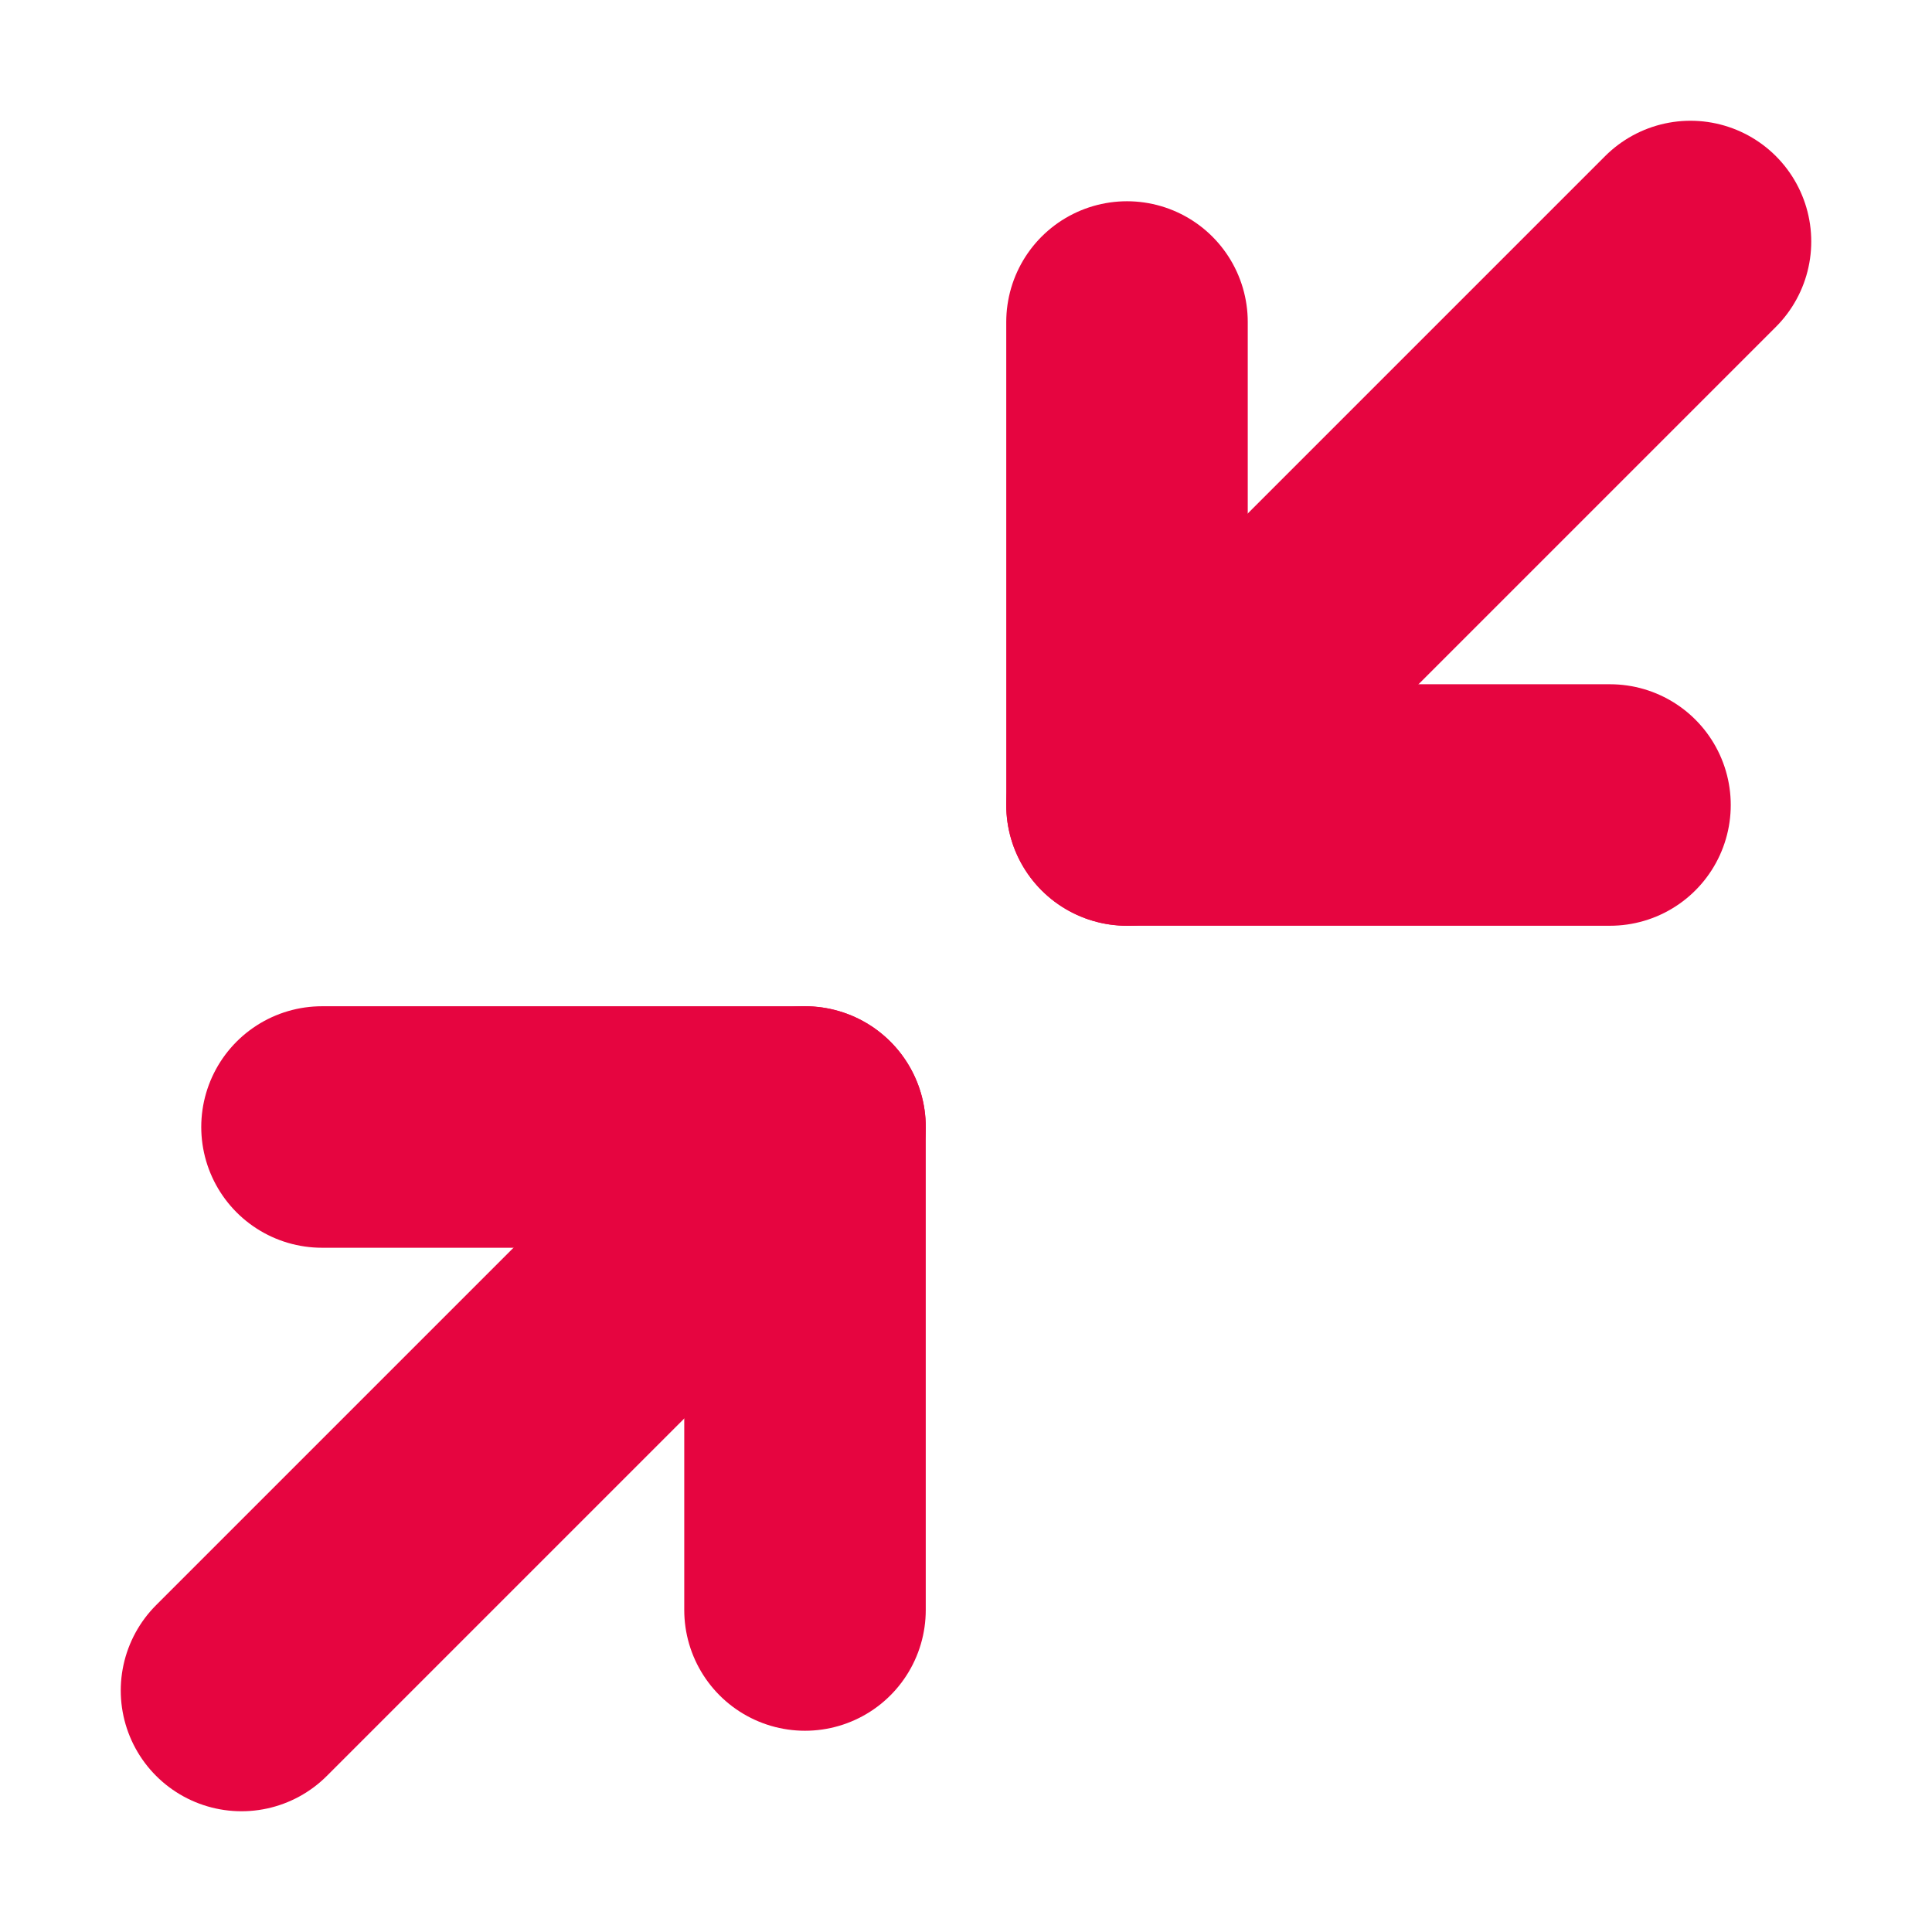
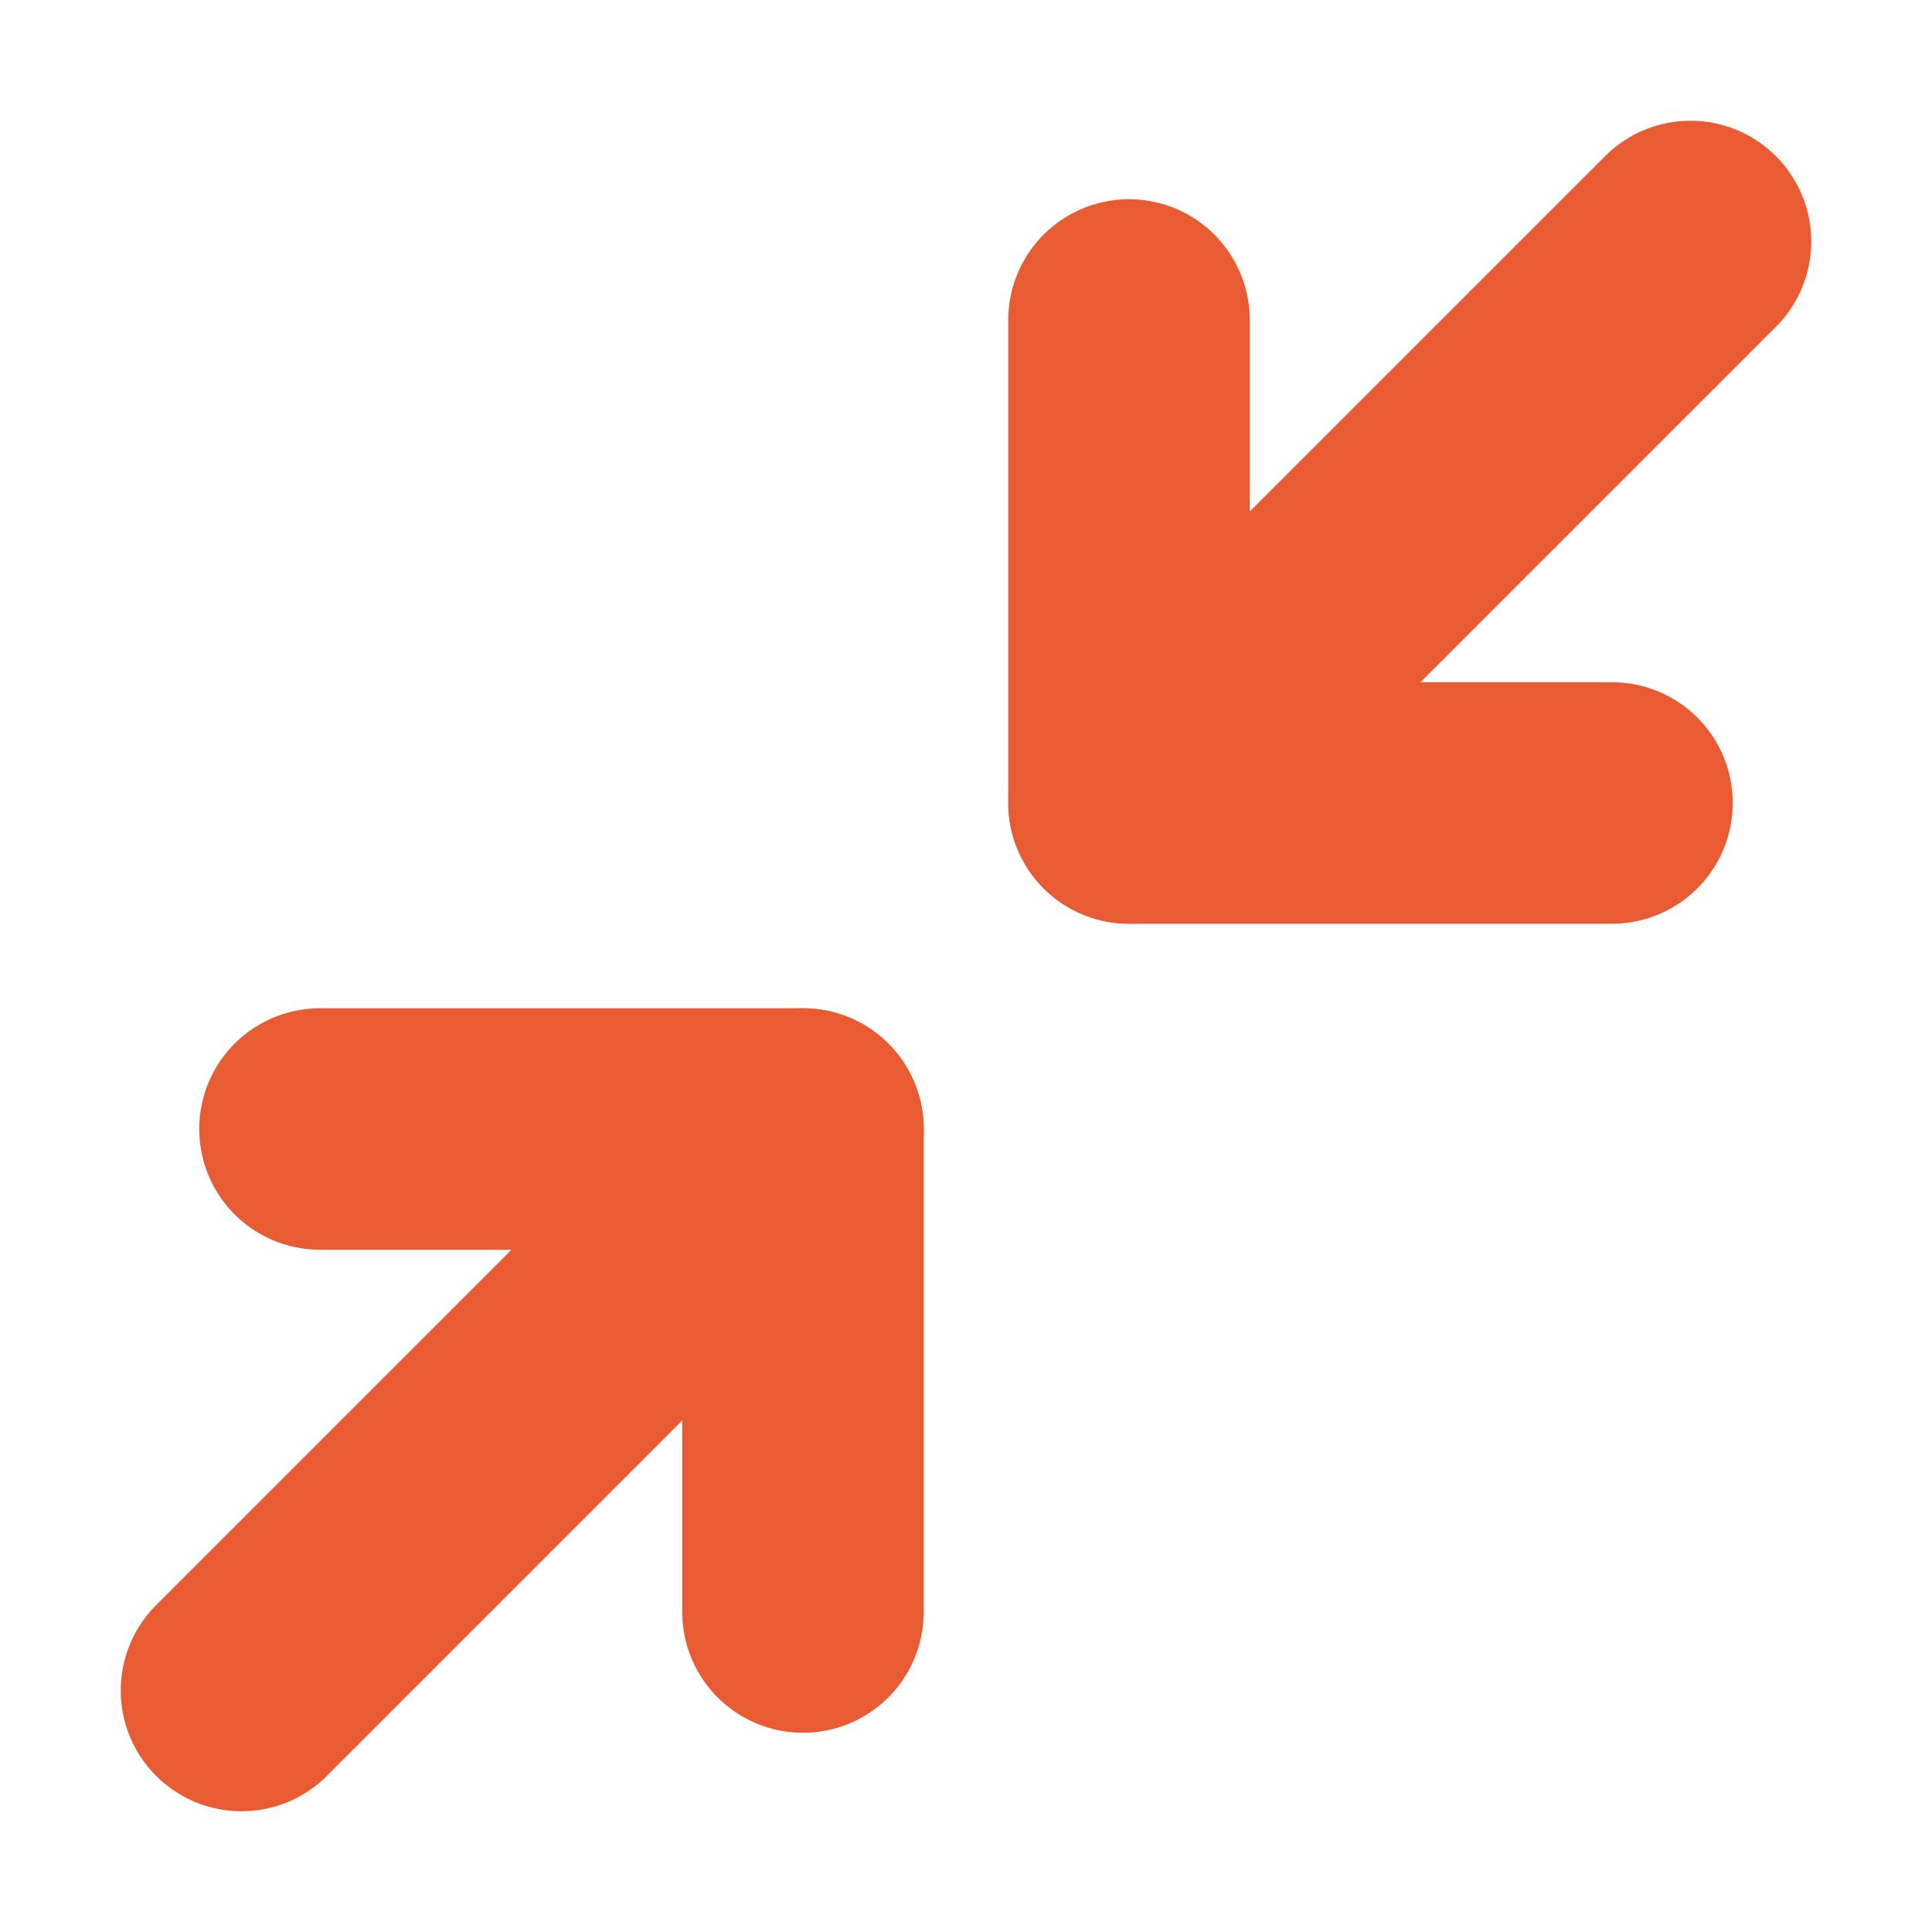
- <svg xmlns="http://www.w3.org/2000/svg" width="32" height="32" viewBox="0 0 24 24" fill="none" stroke="#e60540" stroke-width="3" stroke-linecap="round" stroke-linejoin="round" class="feather feather-minimize-2">
-   <polyline points="4 14 10 14 10 20" />
-   <polyline points="20 10 14 10 14 4" />
-   <line x1="14" y1="10" x2="21" y2="3" />
-   <line x1="3" y1="21" x2="10" y2="14" />
+ <svg xmlns="http://www.w3.org/2000/svg" version="1.1" id="Capa_1" x="0px" y="0px" viewBox="0 0 32 32" style="enable-background:new 0 0 32 32;" xml:space="preserve">
+   <style type="text/css">
+ 	.st0{fill:none;stroke:#E95B33;stroke-width:4;stroke-linecap:round;stroke-linejoin:round;stroke-miterlimit:5.333;}
+ </style>
+   <polyline class="st0" points="5.3,18.7 13.3,18.7 13.3,26.7 " />
+   <polyline class="st0" points="26.7,13.3 18.7,13.3 18.7,5.3 " />
+   <line class="st0" x1="18.7" y1="13.3" x2="28" y2="4" />
+   <line class="st0" x1="4" y1="28" x2="13.3" y2="18.7" />
</svg>
